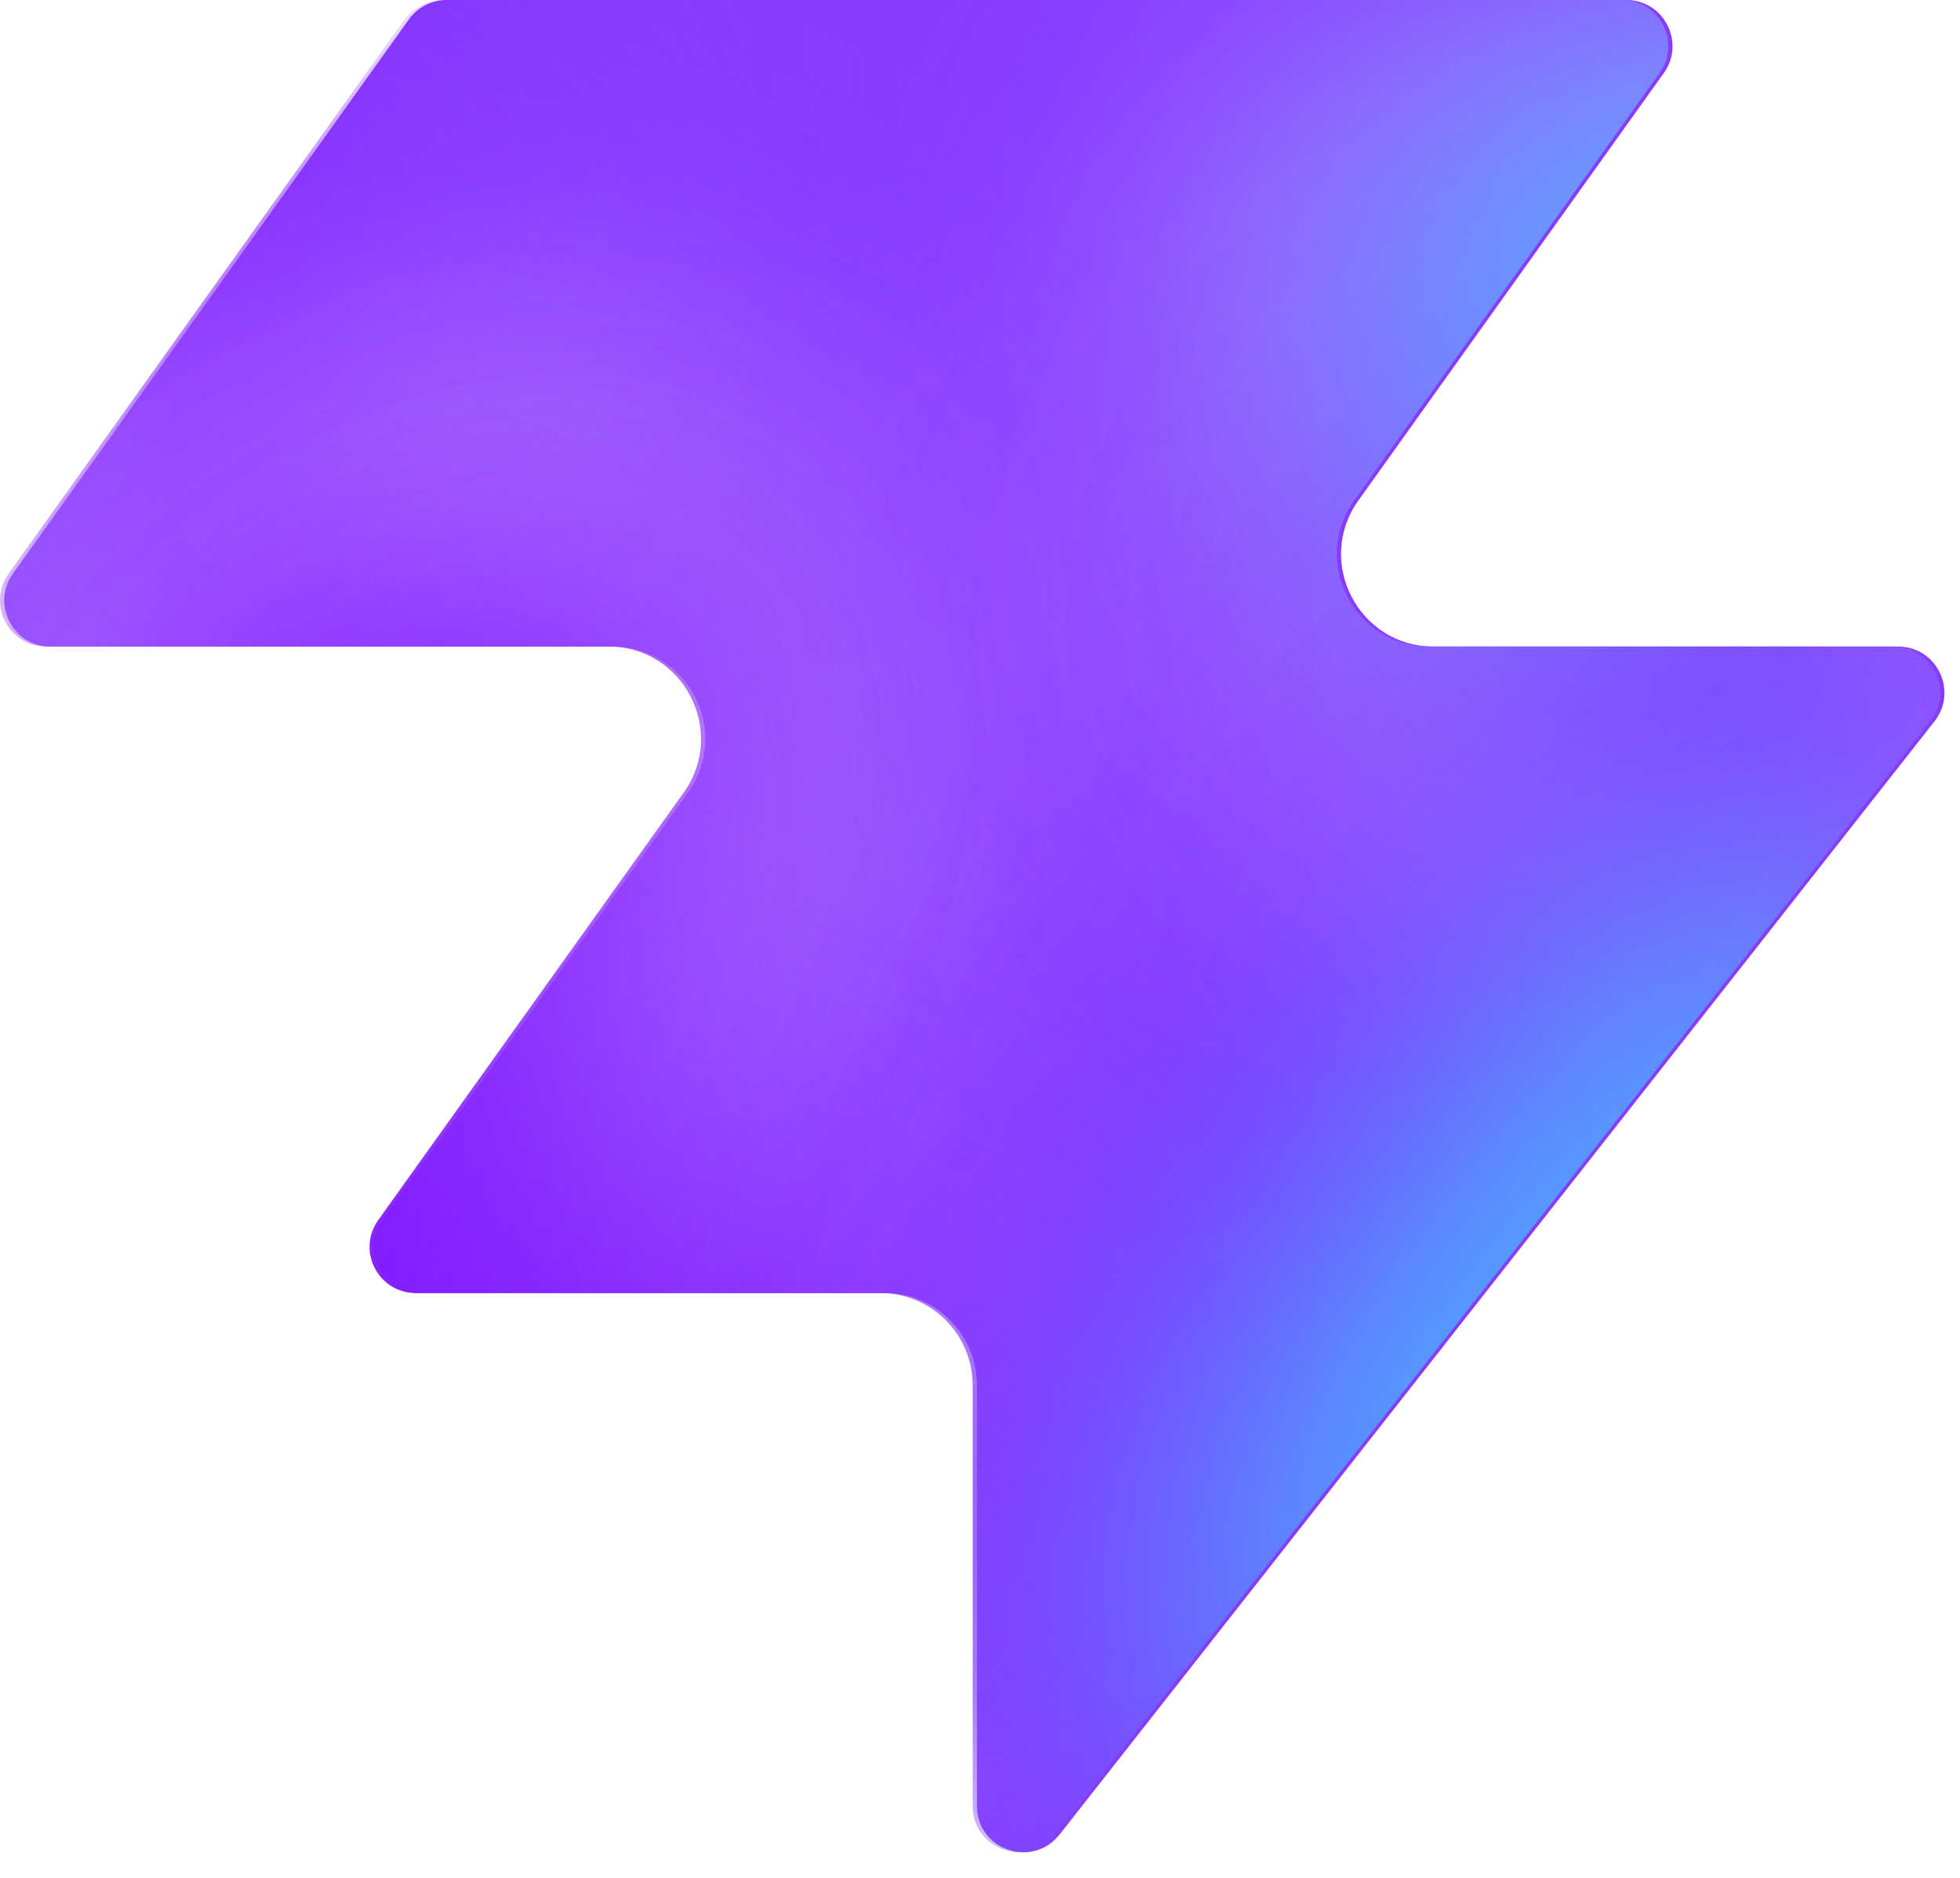
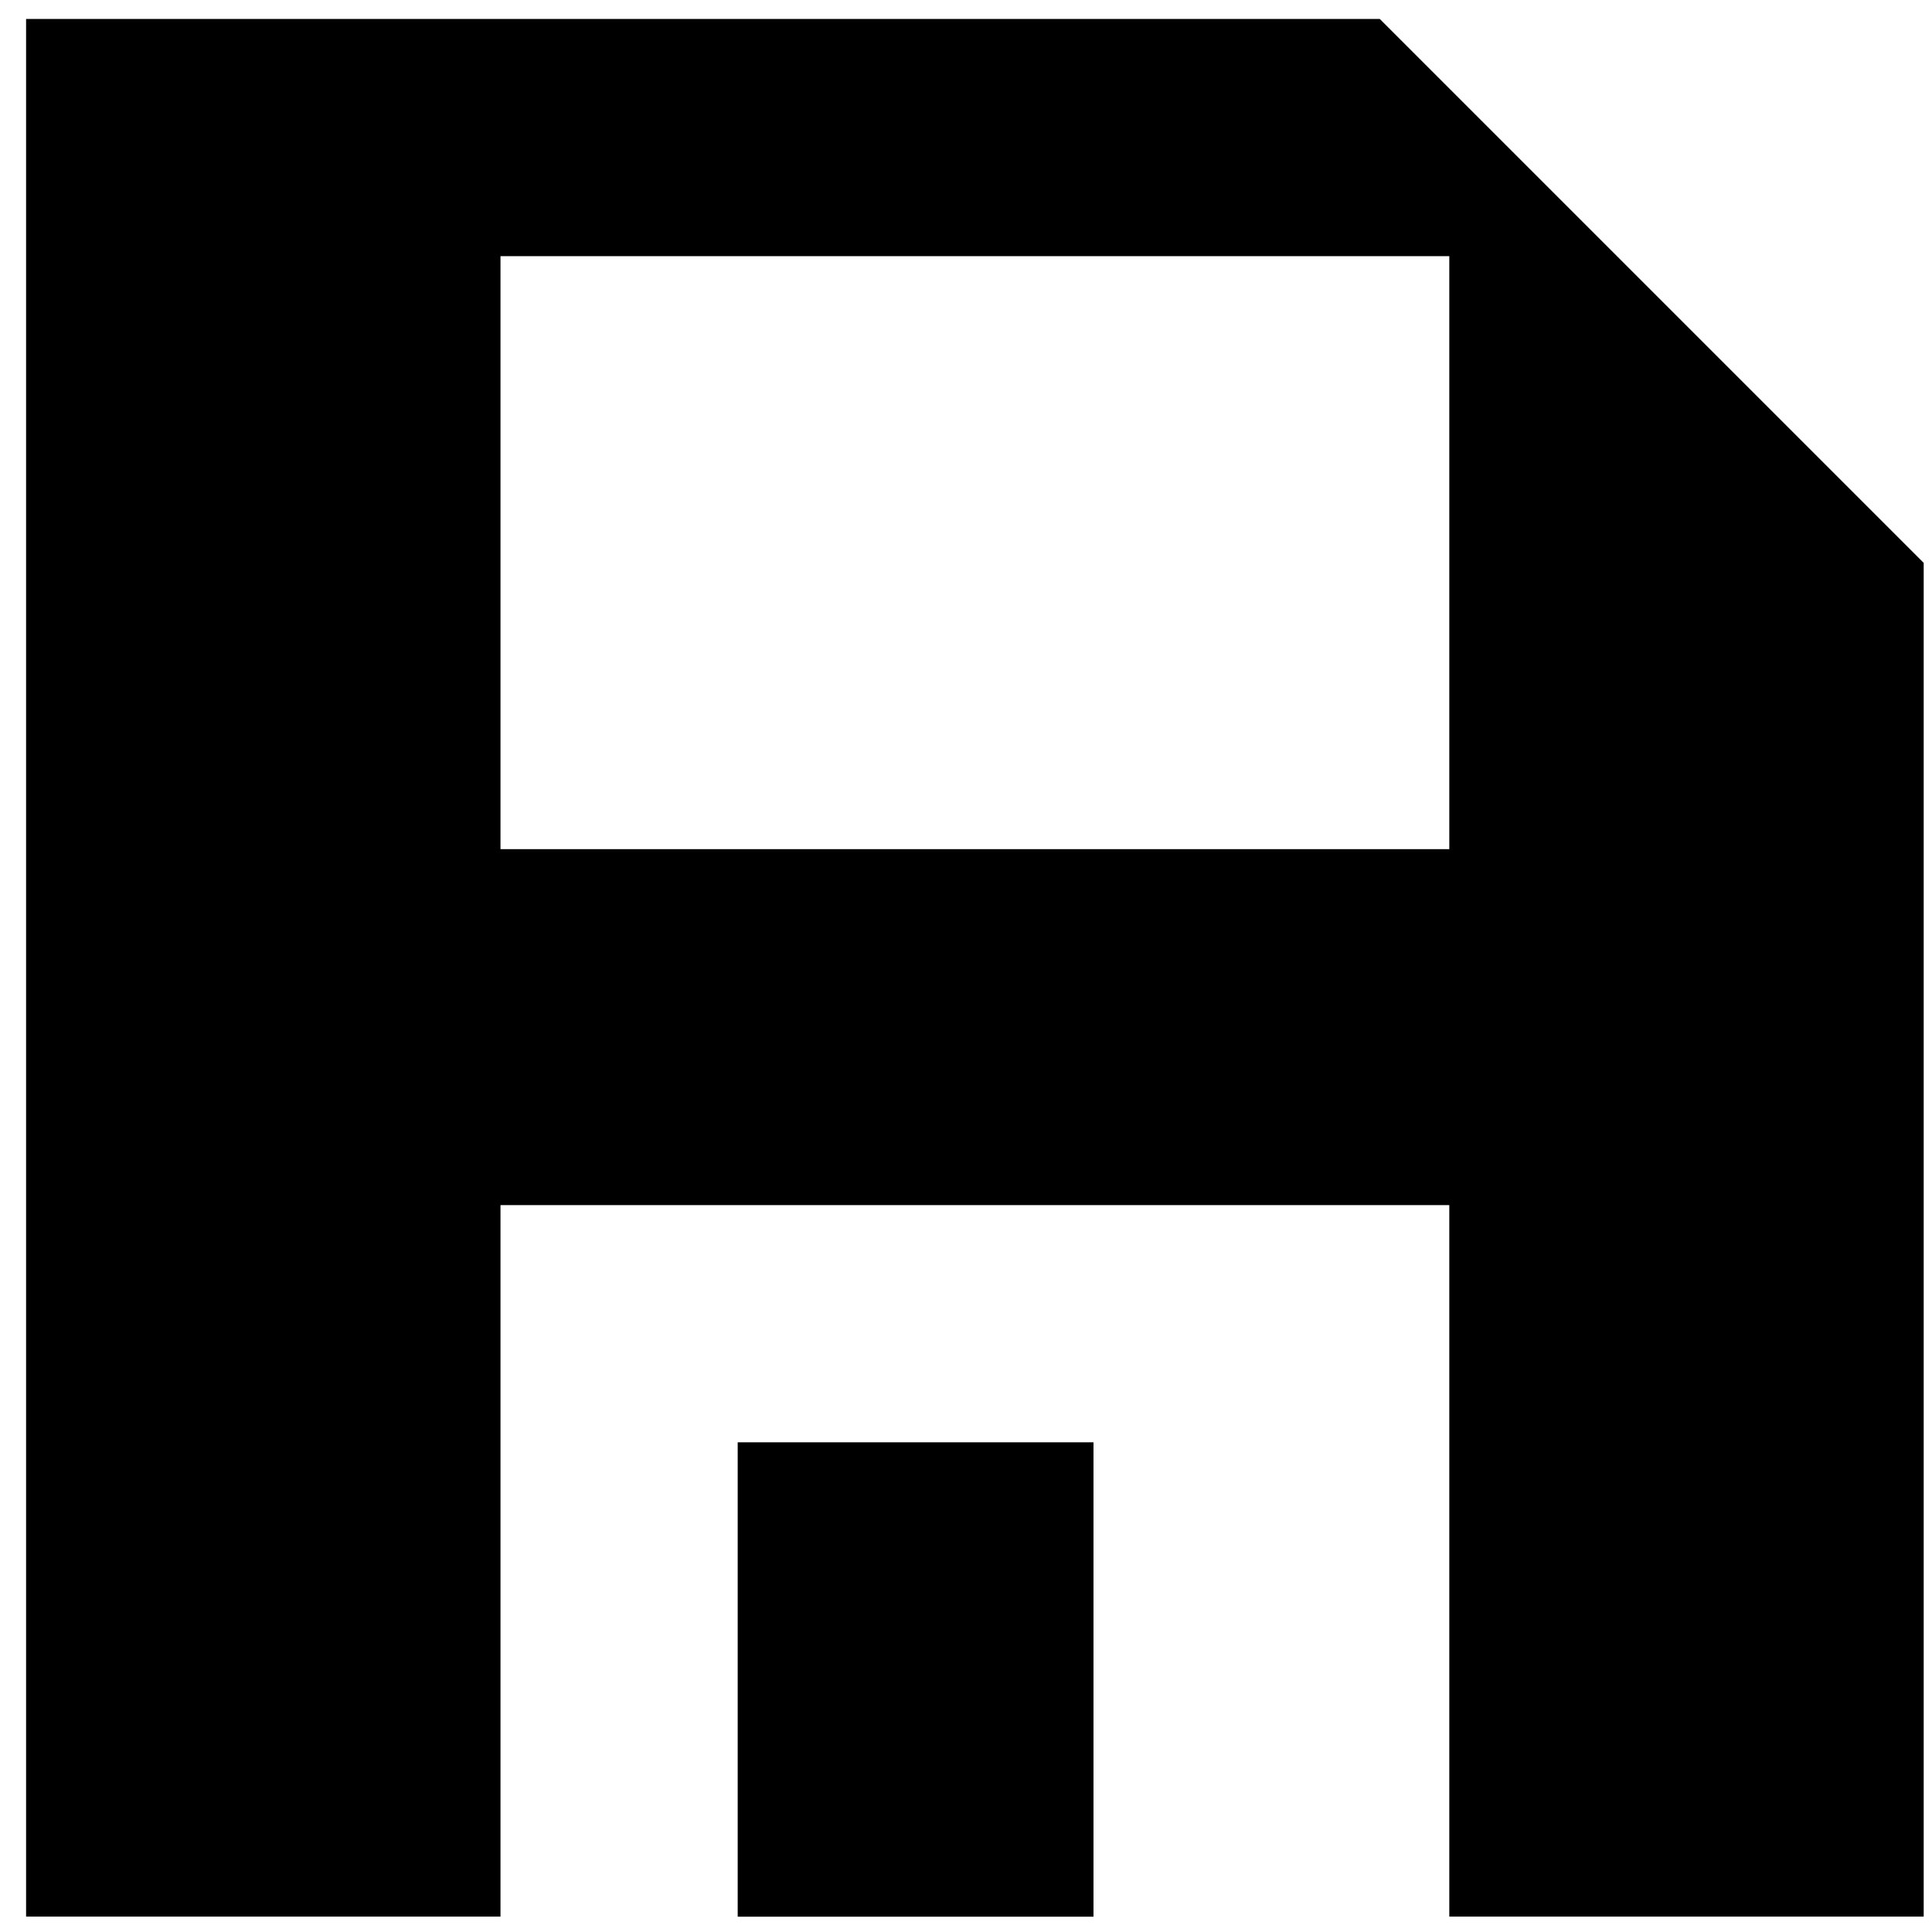
- <svg xmlns="http://www.w3.org/2000/svg" width="48" height="46" fill="none" viewBox="0 0 48 46">
-   <path fill="#863bff" d="M25.946 44.938c-.664.845-2.021.375-2.021-.698V33.937a2.26 2.26 0 0 0-2.262-2.262H10.287c-.92 0-1.456-1.04-.92-1.788l7.48-10.471c1.07-1.497 0-3.578-1.842-3.578H1.237c-.92 0-1.456-1.04-.92-1.788L10.013.474c.214-.297.556-.474.92-.474h28.894c.92 0 1.456 1.04.92 1.788l-7.48 10.471c-1.07 1.498 0 3.579 1.842 3.579h11.377c.943 0 1.473 1.088.89 1.83L25.947 44.94z" style="fill:#863bff;fill:color(display-p3 .525 .23 1);fill-opacity:1" />
-   <mask id="a" width="48" height="46" x="0" y="0" maskUnits="userSpaceOnUse" style="mask-type:alpha">
-     <path fill="#000" d="M25.842 44.938c-.664.844-2.021.375-2.021-.698V33.937a2.26 2.26 0 0 0-2.262-2.262H10.183c-.92 0-1.456-1.04-.92-1.788l7.48-10.471c1.07-1.498 0-3.579-1.842-3.579H1.133c-.92 0-1.456-1.04-.92-1.787L9.91.473c.214-.297.556-.474.92-.474h28.894c.92 0 1.456 1.04.92 1.788l-7.48 10.471c-1.07 1.498 0 3.578 1.842 3.578h11.377c.943 0 1.473 1.088.89 1.832L25.843 44.94z" style="fill:#000;fill-opacity:1" />
-   </mask>
-   <g mask="url(#a)">
-     <g filter="url(#b)">
-       <ellipse cx="5.508" cy="14.704" fill="#ede6ff" rx="5.508" ry="14.704" style="fill:#ede6ff;fill:color(display-p3 .927 .903 1);fill-opacity:1" transform="matrix(.00324 1 1 -.00324 -4.47 31.516)" />
-     </g>
-     <g filter="url(#c)">
-       <ellipse cx="10.399" cy="29.851" fill="#ede6ff" rx="10.399" ry="29.851" style="fill:#ede6ff;fill:color(display-p3 .927 .903 1);fill-opacity:1" transform="matrix(.00324 1 1 -.00324 -39.328 7.883)" />
-     </g>
-     <g filter="url(#d)">
-       <ellipse cx="5.508" cy="30.487" fill="#7e14ff" rx="5.508" ry="30.487" style="fill:#7e14ff;fill:color(display-p3 .492 .077 1);fill-opacity:1" transform="rotate(89.814 -25.913 -14.639)scale(1 -1)" />
-     </g>
-     <g filter="url(#e)">
-       <ellipse cx="5.508" cy="30.599" fill="#7e14ff" rx="5.508" ry="30.599" style="fill:#7e14ff;fill:color(display-p3 .492 .077 1);fill-opacity:1" transform="rotate(89.814 -32.644 -3.334)scale(1 -1)" />
-     </g>
-     <g filter="url(#f)">
-       <ellipse cx="5.508" cy="30.599" fill="#7e14ff" rx="5.508" ry="30.599" style="fill:#7e14ff;fill:color(display-p3 .492 .077 1);fill-opacity:1" transform="matrix(.00324 1 1 -.00324 -34.34 30.47)" />
-     </g>
-     <g filter="url(#g)">
-       <ellipse cx="14.072" cy="22.078" fill="#ede6ff" rx="14.072" ry="22.078" style="fill:#ede6ff;fill:color(display-p3 .927 .903 1);fill-opacity:1" transform="rotate(93.35 24.506 48.493)scale(-1 1)" />
-     </g>
-     <g filter="url(#h)">
-       <ellipse cx="3.47" cy="21.501" fill="#7e14ff" rx="3.47" ry="21.501" style="fill:#7e14ff;fill:color(display-p3 .492 .077 1);fill-opacity:1" transform="rotate(89.009 28.708 47.59)scale(-1 1)" />
-     </g>
-     <g filter="url(#i)">
-       <ellipse cx="3.47" cy="21.501" fill="#7e14ff" rx="3.47" ry="21.501" style="fill:#7e14ff;fill:color(display-p3 .492 .077 1);fill-opacity:1" transform="rotate(89.009 28.708 47.59)scale(-1 1)" />
-     </g>
-     <g filter="url(#j)">
-       <ellipse cx=".387" cy="8.972" fill="#7e14ff" rx="4.407" ry="29.108" style="fill:#7e14ff;fill:color(display-p3 .492 .077 1);fill-opacity:1" transform="rotate(39.51 .387 8.972)" />
-     </g>
-     <g filter="url(#k)">
-       <ellipse cx="47.523" cy="-6.092" fill="#7e14ff" rx="4.407" ry="29.108" style="fill:#7e14ff;fill:color(display-p3 .492 .077 1);fill-opacity:1" transform="rotate(37.892 47.523 -6.092)" />
-     </g>
-     <g filter="url(#l)">
-       <ellipse cx="41.412" cy="6.333" fill="#47bfff" rx="5.971" ry="9.665" style="fill:#47bfff;fill:color(display-p3 .28 .748 1);fill-opacity:1" transform="rotate(37.892 41.412 6.333)" />
-     </g>
-     <g filter="url(#m)">
-       <ellipse cx="-1.879" cy="38.332" fill="#7e14ff" rx="4.407" ry="29.108" style="fill:#7e14ff;fill:color(display-p3 .492 .077 1);fill-opacity:1" transform="rotate(37.892 -1.88 38.332)" />
-     </g>
-     <g filter="url(#n)">
-       <ellipse cx="-1.879" cy="38.332" fill="#7e14ff" rx="4.407" ry="29.108" style="fill:#7e14ff;fill:color(display-p3 .492 .077 1);fill-opacity:1" transform="rotate(37.892 -1.88 38.332)" />
-     </g>
-     <g filter="url(#o)">
-       <ellipse cx="35.651" cy="29.907" fill="#7e14ff" rx="4.407" ry="29.108" style="fill:#7e14ff;fill:color(display-p3 .492 .077 1);fill-opacity:1" transform="rotate(37.892 35.651 29.907)" />
-     </g>
-     <g filter="url(#p)">
-       <ellipse cx="38.418" cy="32.4" fill="#47bfff" rx="5.971" ry="15.297" style="fill:#47bfff;fill:color(display-p3 .28 .748 1);fill-opacity:1" transform="rotate(37.892 38.418 32.4)" />
+ <svg xmlns="http://www.w3.org/2000/svg" width="543" height="543" viewBox="80.64 81.92 347.52 347.52" version="1.1">
+   <g id="Page-1" stroke="none" stroke-width="1" fill="none" fill-rule="evenodd">
+     <g id="work-case" fill="#000000" transform="translate(85.33333, 85.33333)">
+       <path d="M192,256.021 L192,341.355 L128,341.355 L128,256.021 L192,256.021 Z M243.499,-4.26325641e-14 L341.333,97.835 L341.333,341.333 L256,341.333 L256,213.355 L85.333,213.355 L85.333,341.333 L1.42108547e-14,341.333 L1.42108547e-14,-4.26325641e-14 L243.499,-4.26325641e-14 Z M256,42.667 L85.333,42.667 L85.333,149.333 L256,149.333 L256,42.667 Z" id="Mask">
+ 
+ </path>
    </g>
  </g>
-   <defs>
-     <filter id="b" width="60.045" height="41.654" x="-19.77" y="16.149" color-interpolation-filters="sRGB" filterUnits="userSpaceOnUse">
-       <feFlood flood-opacity="0" result="BackgroundImageFix" />
-       <feBlend in="SourceGraphic" in2="BackgroundImageFix" result="shape" />
-       <feGaussianBlur result="effect1_foregroundBlur_2002_17158" stdDeviation="7.659" />
-     </filter>
-     <filter id="c" width="90.34" height="51.437" x="-54.613" y="-7.533" color-interpolation-filters="sRGB" filterUnits="userSpaceOnUse">
-       <feFlood flood-opacity="0" result="BackgroundImageFix" />
-       <feBlend in="SourceGraphic" in2="BackgroundImageFix" result="shape" />
-       <feGaussianBlur result="effect1_foregroundBlur_2002_17158" stdDeviation="7.659" />
-     </filter>
-     <filter id="d" width="79.355" height="29.4" x="-49.64" y="2.03" color-interpolation-filters="sRGB" filterUnits="userSpaceOnUse">
-       <feFlood flood-opacity="0" result="BackgroundImageFix" />
-       <feBlend in="SourceGraphic" in2="BackgroundImageFix" result="shape" />
-       <feGaussianBlur result="effect1_foregroundBlur_2002_17158" stdDeviation="4.596" />
-     </filter>
-     <filter id="e" width="79.579" height="29.4" x="-45.045" y="20.029" color-interpolation-filters="sRGB" filterUnits="userSpaceOnUse">
-       <feFlood flood-opacity="0" result="BackgroundImageFix" />
-       <feBlend in="SourceGraphic" in2="BackgroundImageFix" result="shape" />
-       <feGaussianBlur result="effect1_foregroundBlur_2002_17158" stdDeviation="4.596" />
-     </filter>
-     <filter id="f" width="79.579" height="29.4" x="-43.513" y="21.178" color-interpolation-filters="sRGB" filterUnits="userSpaceOnUse">
-       <feFlood flood-opacity="0" result="BackgroundImageFix" />
-       <feBlend in="SourceGraphic" in2="BackgroundImageFix" result="shape" />
-       <feGaussianBlur result="effect1_foregroundBlur_2002_17158" stdDeviation="4.596" />
-     </filter>
-     <filter id="g" width="74.749" height="58.852" x="15.756" y="-17.901" color-interpolation-filters="sRGB" filterUnits="userSpaceOnUse">
-       <feFlood flood-opacity="0" result="BackgroundImageFix" />
-       <feBlend in="SourceGraphic" in2="BackgroundImageFix" result="shape" />
-       <feGaussianBlur result="effect1_foregroundBlur_2002_17158" stdDeviation="7.659" />
-     </filter>
-     <filter id="h" width="61.377" height="25.362" x="23.548" y="2.284" color-interpolation-filters="sRGB" filterUnits="userSpaceOnUse">
-       <feFlood flood-opacity="0" result="BackgroundImageFix" />
-       <feBlend in="SourceGraphic" in2="BackgroundImageFix" result="shape" />
-       <feGaussianBlur result="effect1_foregroundBlur_2002_17158" stdDeviation="4.596" />
-     </filter>
-     <filter id="i" width="61.377" height="25.362" x="23.548" y="2.284" color-interpolation-filters="sRGB" filterUnits="userSpaceOnUse">
-       <feFlood flood-opacity="0" result="BackgroundImageFix" />
-       <feBlend in="SourceGraphic" in2="BackgroundImageFix" result="shape" />
-       <feGaussianBlur result="effect1_foregroundBlur_2002_17158" stdDeviation="4.596" />
-     </filter>
-     <filter id="j" width="56.045" height="63.649" x="-27.636" y="-22.853" color-interpolation-filters="sRGB" filterUnits="userSpaceOnUse">
-       <feFlood flood-opacity="0" result="BackgroundImageFix" />
-       <feBlend in="SourceGraphic" in2="BackgroundImageFix" result="shape" />
-       <feGaussianBlur result="effect1_foregroundBlur_2002_17158" stdDeviation="4.596" />
-     </filter>
-     <filter id="k" width="54.814" height="64.646" x="20.116" y="-38.415" color-interpolation-filters="sRGB" filterUnits="userSpaceOnUse">
-       <feFlood flood-opacity="0" result="BackgroundImageFix" />
-       <feBlend in="SourceGraphic" in2="BackgroundImageFix" result="shape" />
-       <feGaussianBlur result="effect1_foregroundBlur_2002_17158" stdDeviation="4.596" />
-     </filter>
-     <filter id="l" width="33.541" height="35.313" x="24.641" y="-11.323" color-interpolation-filters="sRGB" filterUnits="userSpaceOnUse">
-       <feFlood flood-opacity="0" result="BackgroundImageFix" />
-       <feBlend in="SourceGraphic" in2="BackgroundImageFix" result="shape" />
-       <feGaussianBlur result="effect1_foregroundBlur_2002_17158" stdDeviation="4.596" />
-     </filter>
-     <filter id="m" width="54.814" height="64.646" x="-29.286" y="6.009" color-interpolation-filters="sRGB" filterUnits="userSpaceOnUse">
-       <feFlood flood-opacity="0" result="BackgroundImageFix" />
-       <feBlend in="SourceGraphic" in2="BackgroundImageFix" result="shape" />
-       <feGaussianBlur result="effect1_foregroundBlur_2002_17158" stdDeviation="4.596" />
-     </filter>
-     <filter id="n" width="54.814" height="64.646" x="-29.286" y="6.009" color-interpolation-filters="sRGB" filterUnits="userSpaceOnUse">
-       <feFlood flood-opacity="0" result="BackgroundImageFix" />
-       <feBlend in="SourceGraphic" in2="BackgroundImageFix" result="shape" />
-       <feGaussianBlur result="effect1_foregroundBlur_2002_17158" stdDeviation="4.596" />
-     </filter>
-     <filter id="o" width="54.814" height="64.646" x="8.244" y="-2.416" color-interpolation-filters="sRGB" filterUnits="userSpaceOnUse">
-       <feFlood flood-opacity="0" result="BackgroundImageFix" />
-       <feBlend in="SourceGraphic" in2="BackgroundImageFix" result="shape" />
-       <feGaussianBlur result="effect1_foregroundBlur_2002_17158" stdDeviation="4.596" />
-     </filter>
-     <filter id="p" width="39.409" height="43.623" x="18.713" y="10.588" color-interpolation-filters="sRGB" filterUnits="userSpaceOnUse">
-       <feFlood flood-opacity="0" result="BackgroundImageFix" />
-       <feBlend in="SourceGraphic" in2="BackgroundImageFix" result="shape" />
-       <feGaussianBlur result="effect1_foregroundBlur_2002_17158" stdDeviation="4.596" />
-     </filter>
-   </defs>
</svg>
